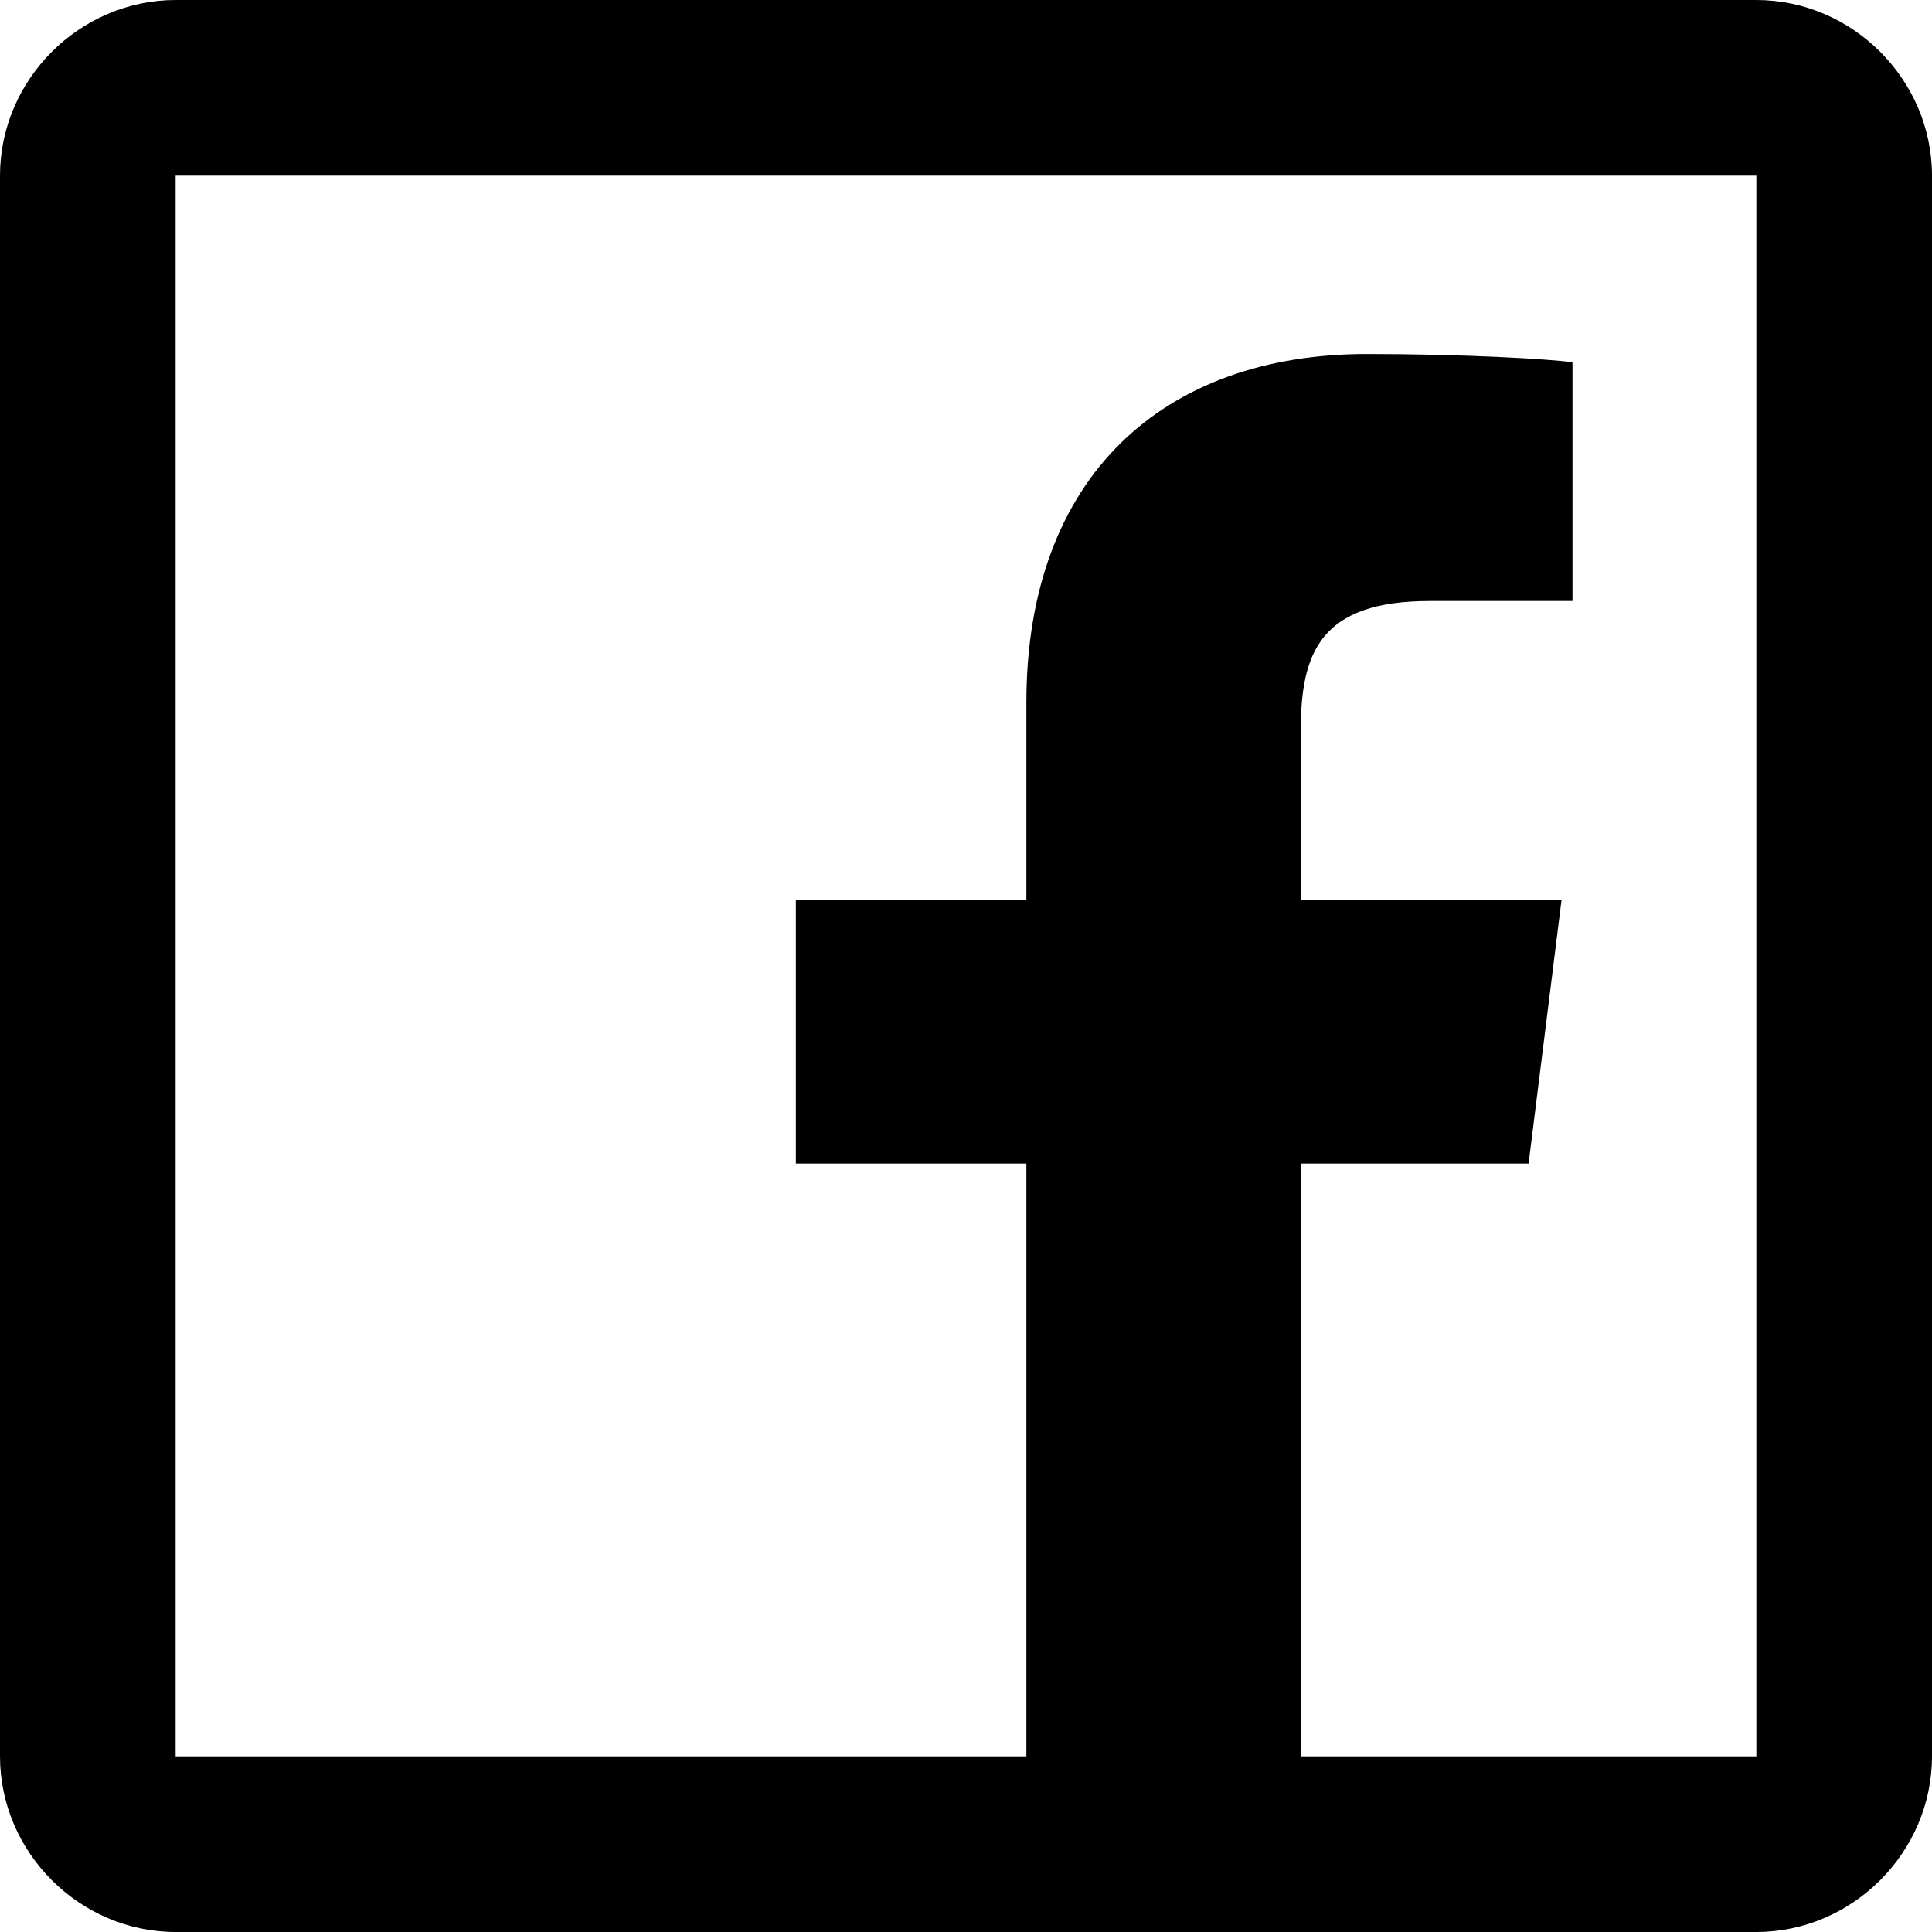
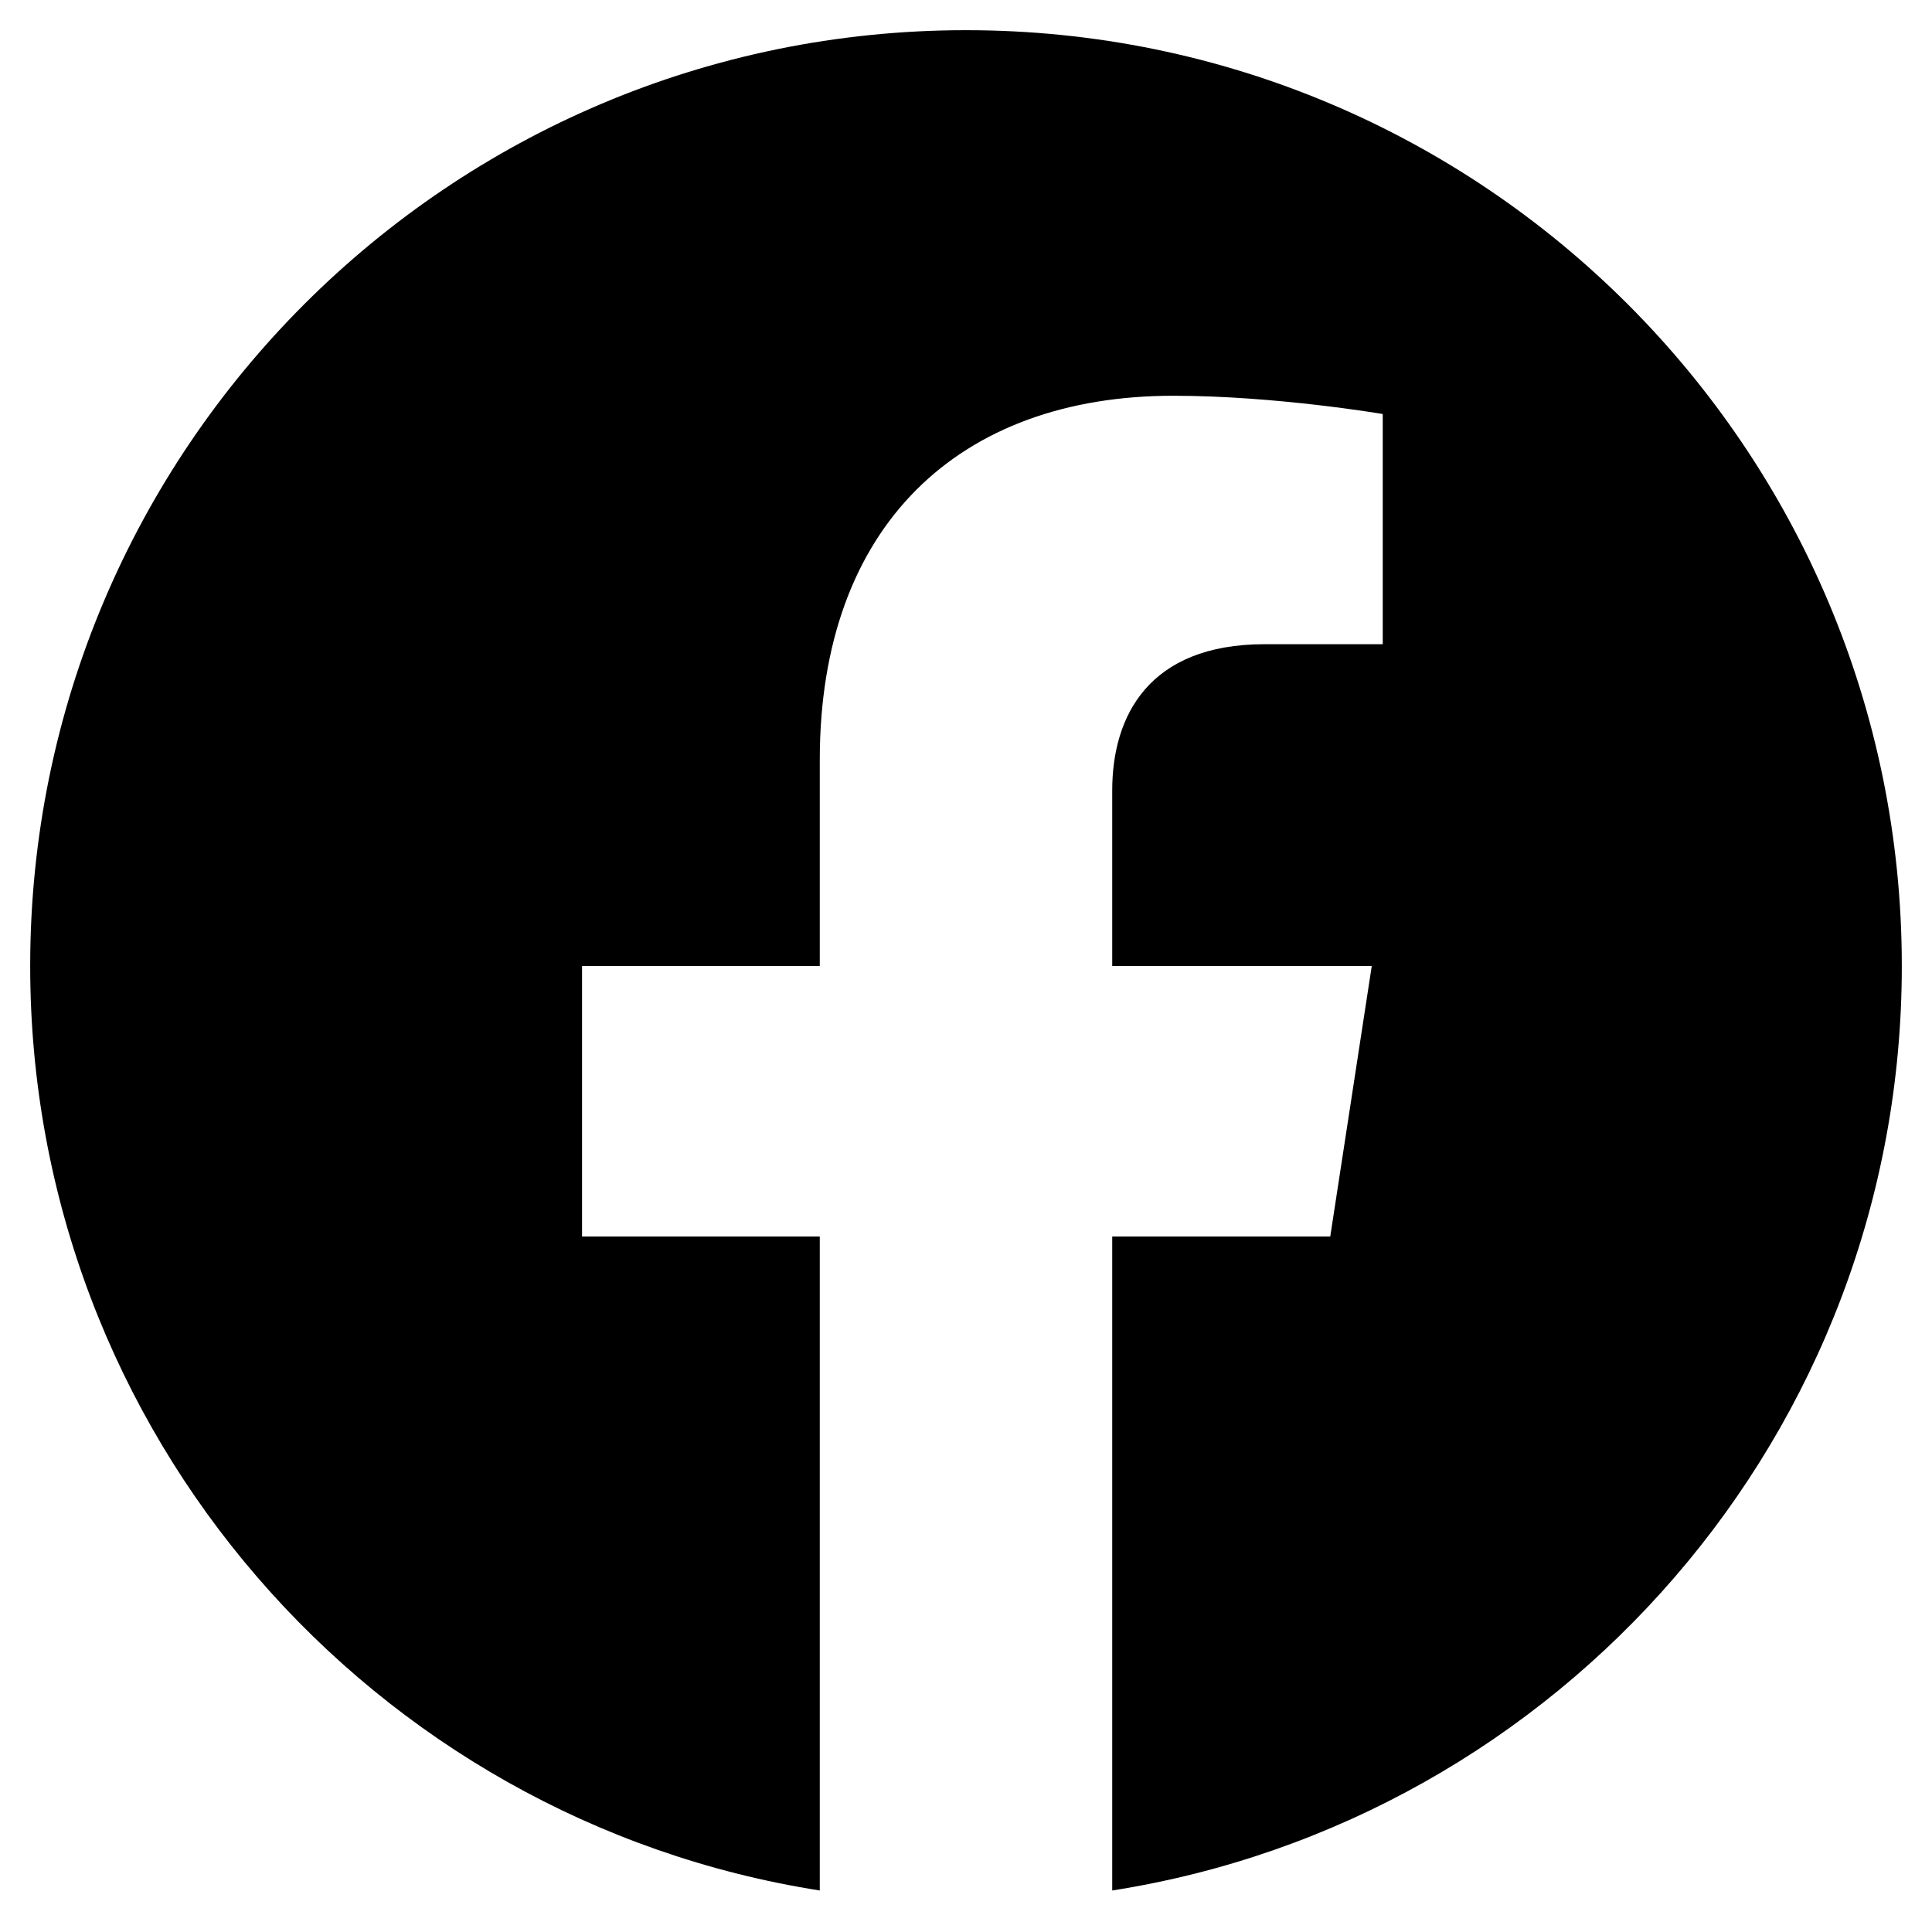
- <svg class="{{ with .class }}{{ . }} {{ end }}icon icon-facebook" width="24" height="24" viewBox="0 0 352 352">
-   <path d="m0 32v288c0 17.5 14.5 32 32 32h288c17.5 0 32-14.5 32-32v-288c0-17.5-14.5-32-32-32h-288c-17.5 0-32 14.5-32 32zm320 0v288h-83v-108h41.5l6-48h-47.5v-31c0-14 3.5-23.5 23.5-23.5h26v-43.5c-4.4-.6-19.8-1.5-37.5-1.5-36.9 0-62 22.2-62 63.5v36h-42v48h42v108h-155v-288z" />
+ <svg xmlns="http://www.w3.org/2000/svg" viewBox="0 0 512 512">
+   <path d="M504 256C504 119 393 8 256 8S8 119 8 256c0 123.78 90.69 226.38 209.25 245V327.69h-63V256h63v-54.64c0-62.15 37-96.48 93.67-96.48 27.14 0 55.52 4.84 55.52 4.84v61h-31.28c-30.8 0-40.41 19.12-40.41 38.73V256h68.78l-11 71.69h-57.78V501C413.31 482.38 504 379.78 504 256z" />
</svg>
